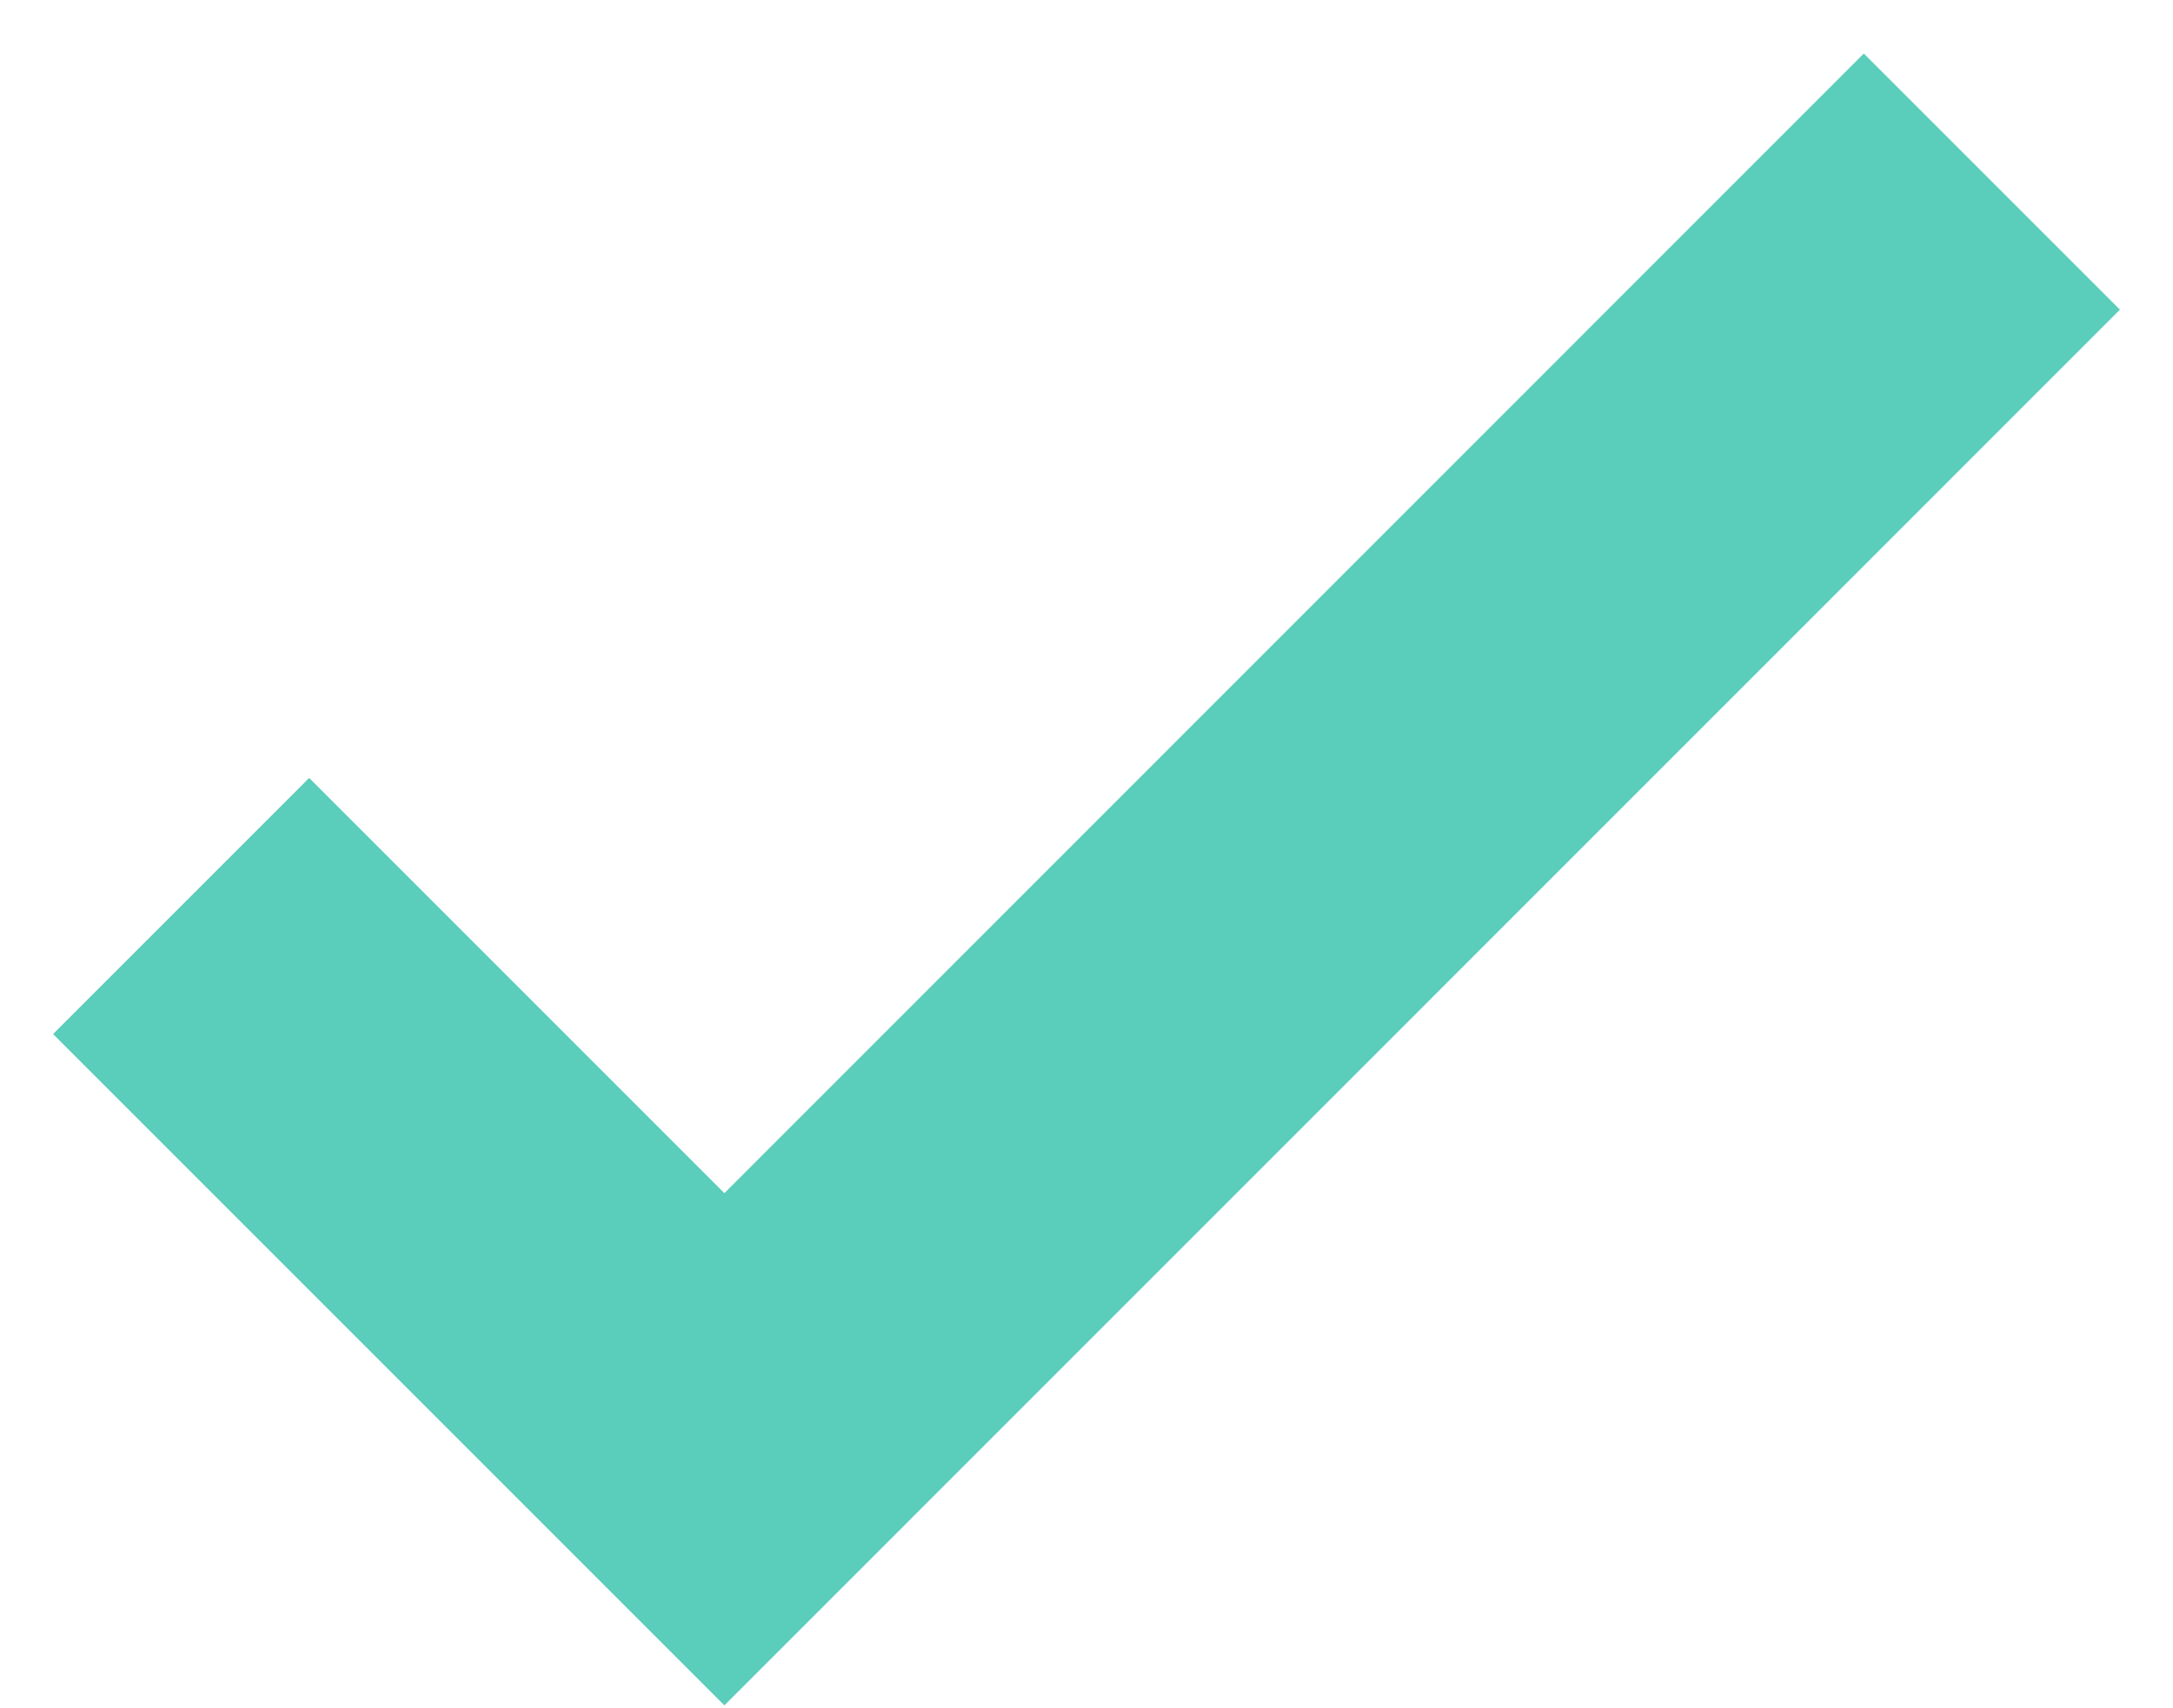
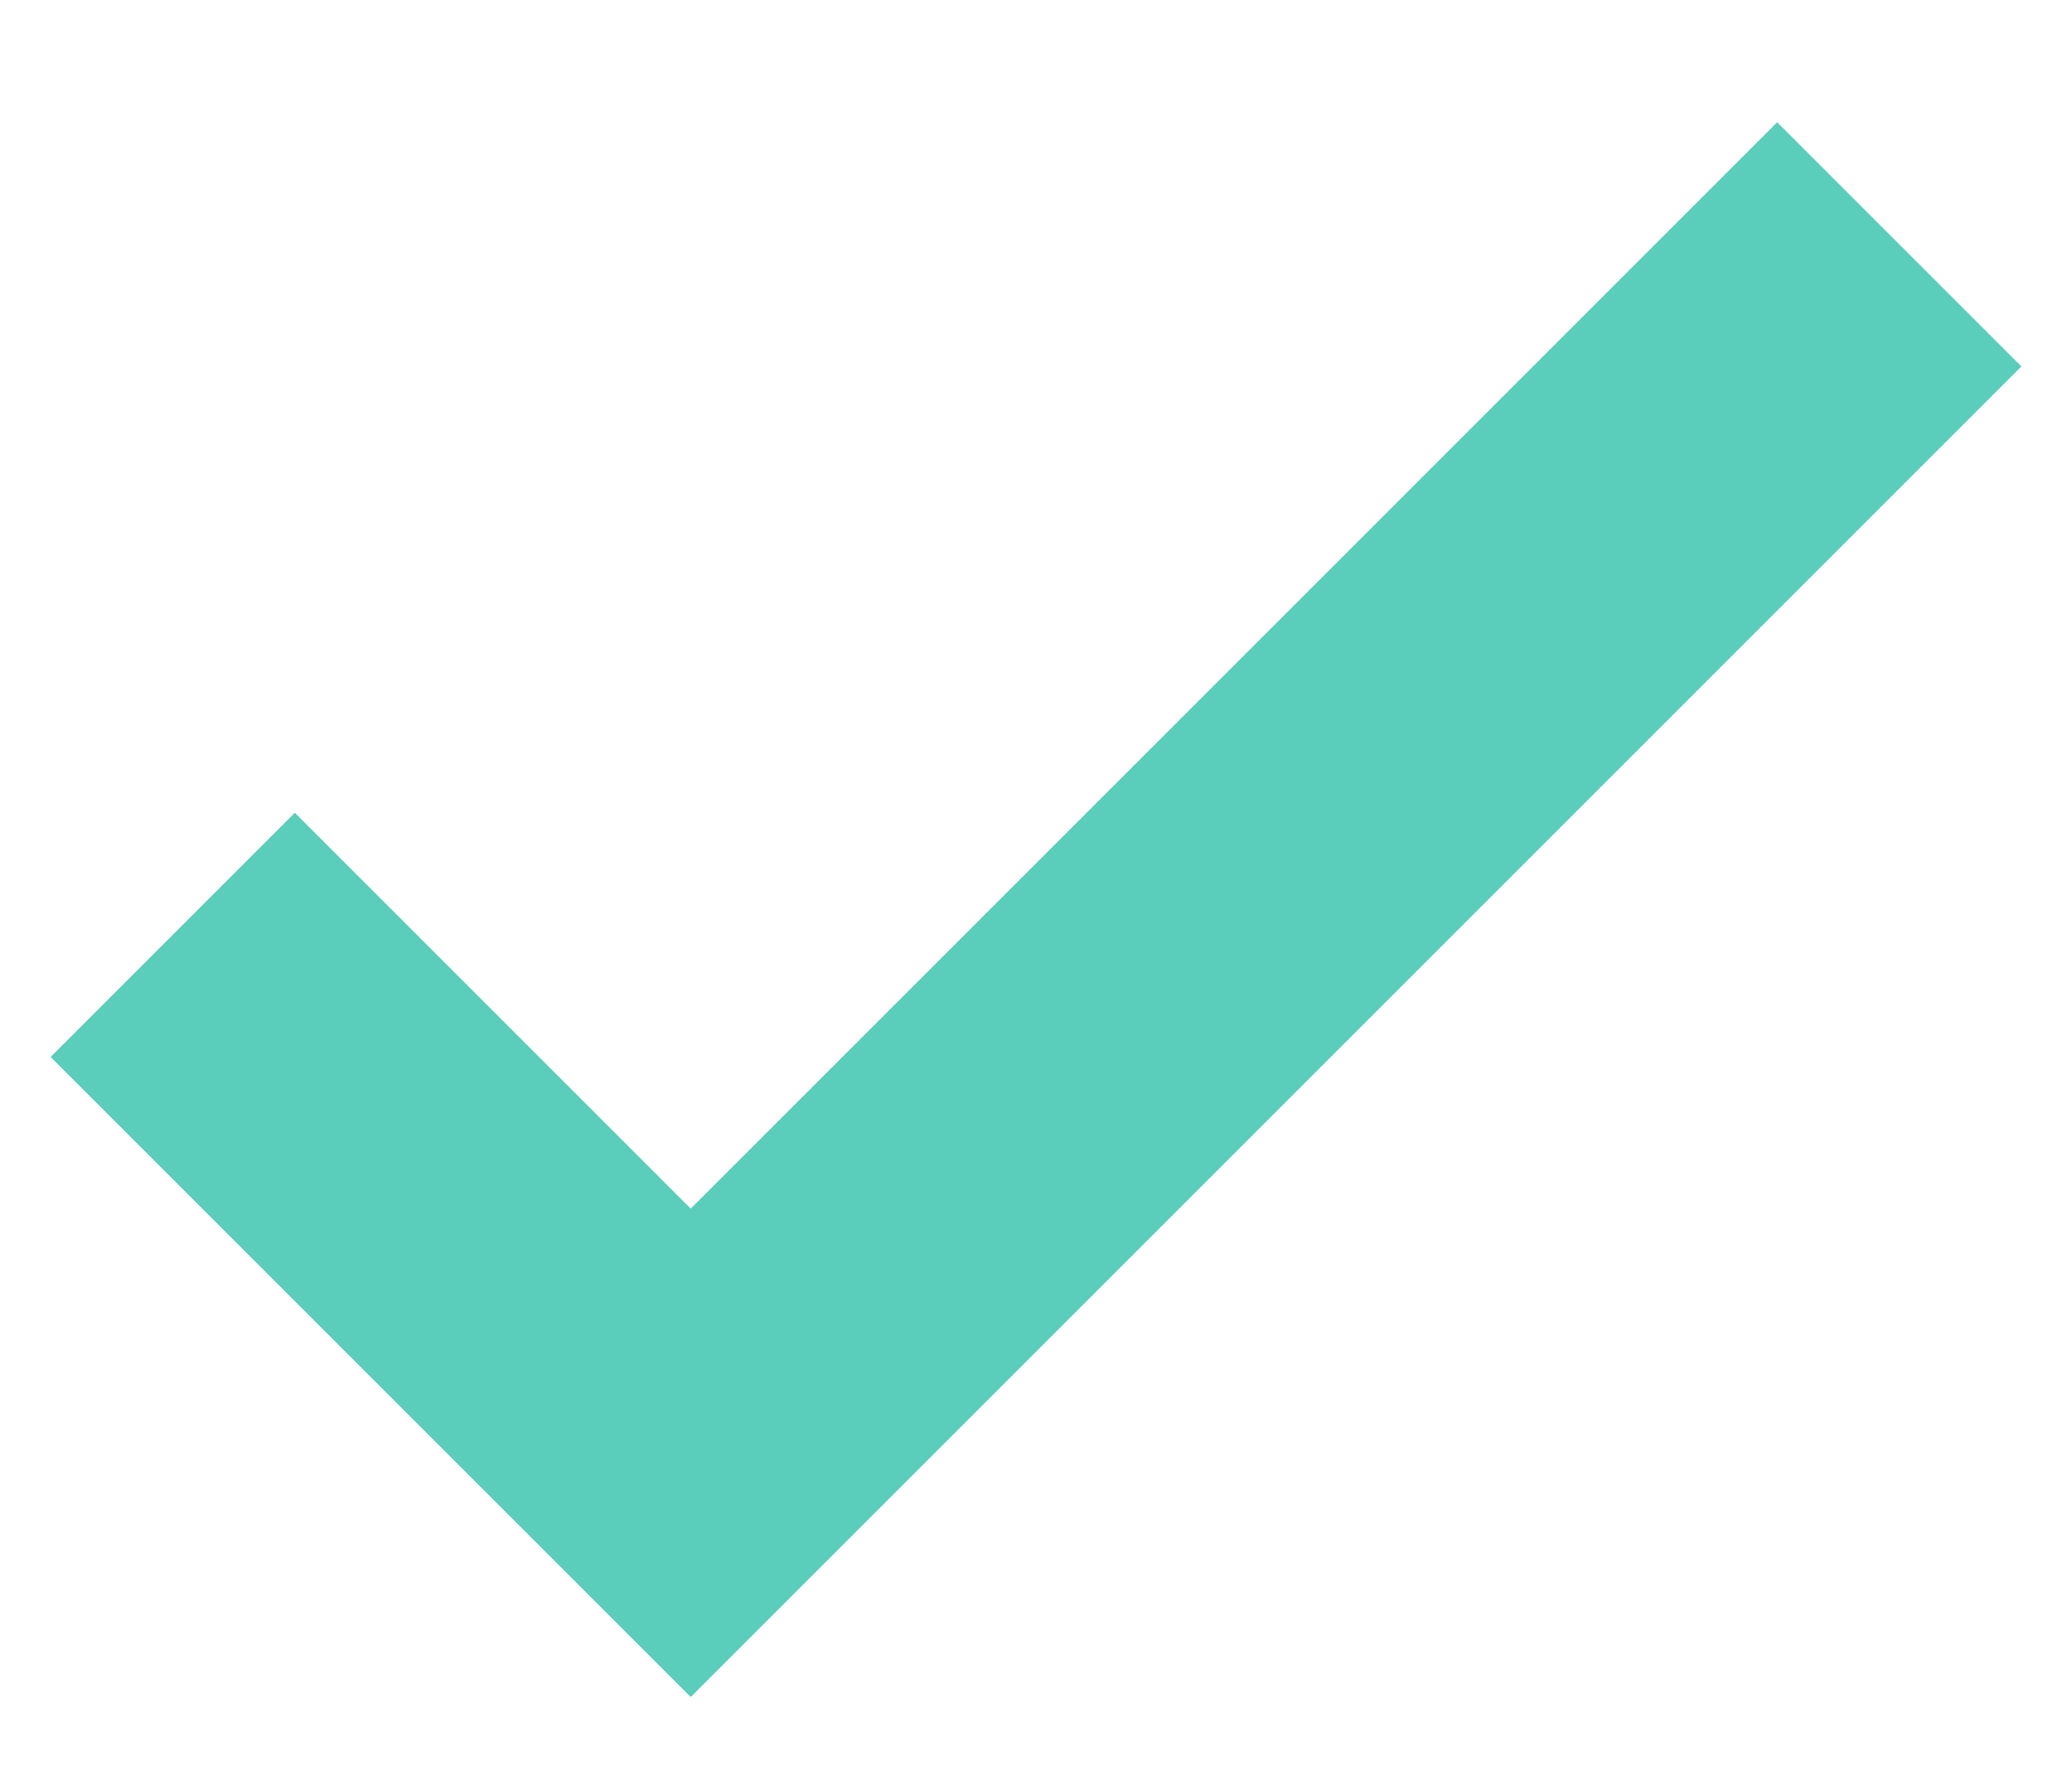
- <svg xmlns="http://www.w3.org/2000/svg" width="14" height="11" viewBox="0 0 14 11" fill="none">
-   <path fill-rule="evenodd" clip-rule="evenodd" d="M13.658 1.995L4.667 10.987L0.342 6.662L1.992 5.012L4.667 7.687L12.008 0.345L13.658 1.995Z" fill="#5ACDBB" />
+ <svg xmlns="http://www.w3.org/2000/svg" width="14" height="12" viewBox="0 0 14 12" fill="none">
+   <path fill-rule="evenodd" clip-rule="evenodd" d="M13.658 2.476L4.667 11.467L0.342 7.142L1.992 5.492L4.667 8.167L12.008 0.826L13.658 2.476Z" fill="#5ACDBB" />
</svg>
